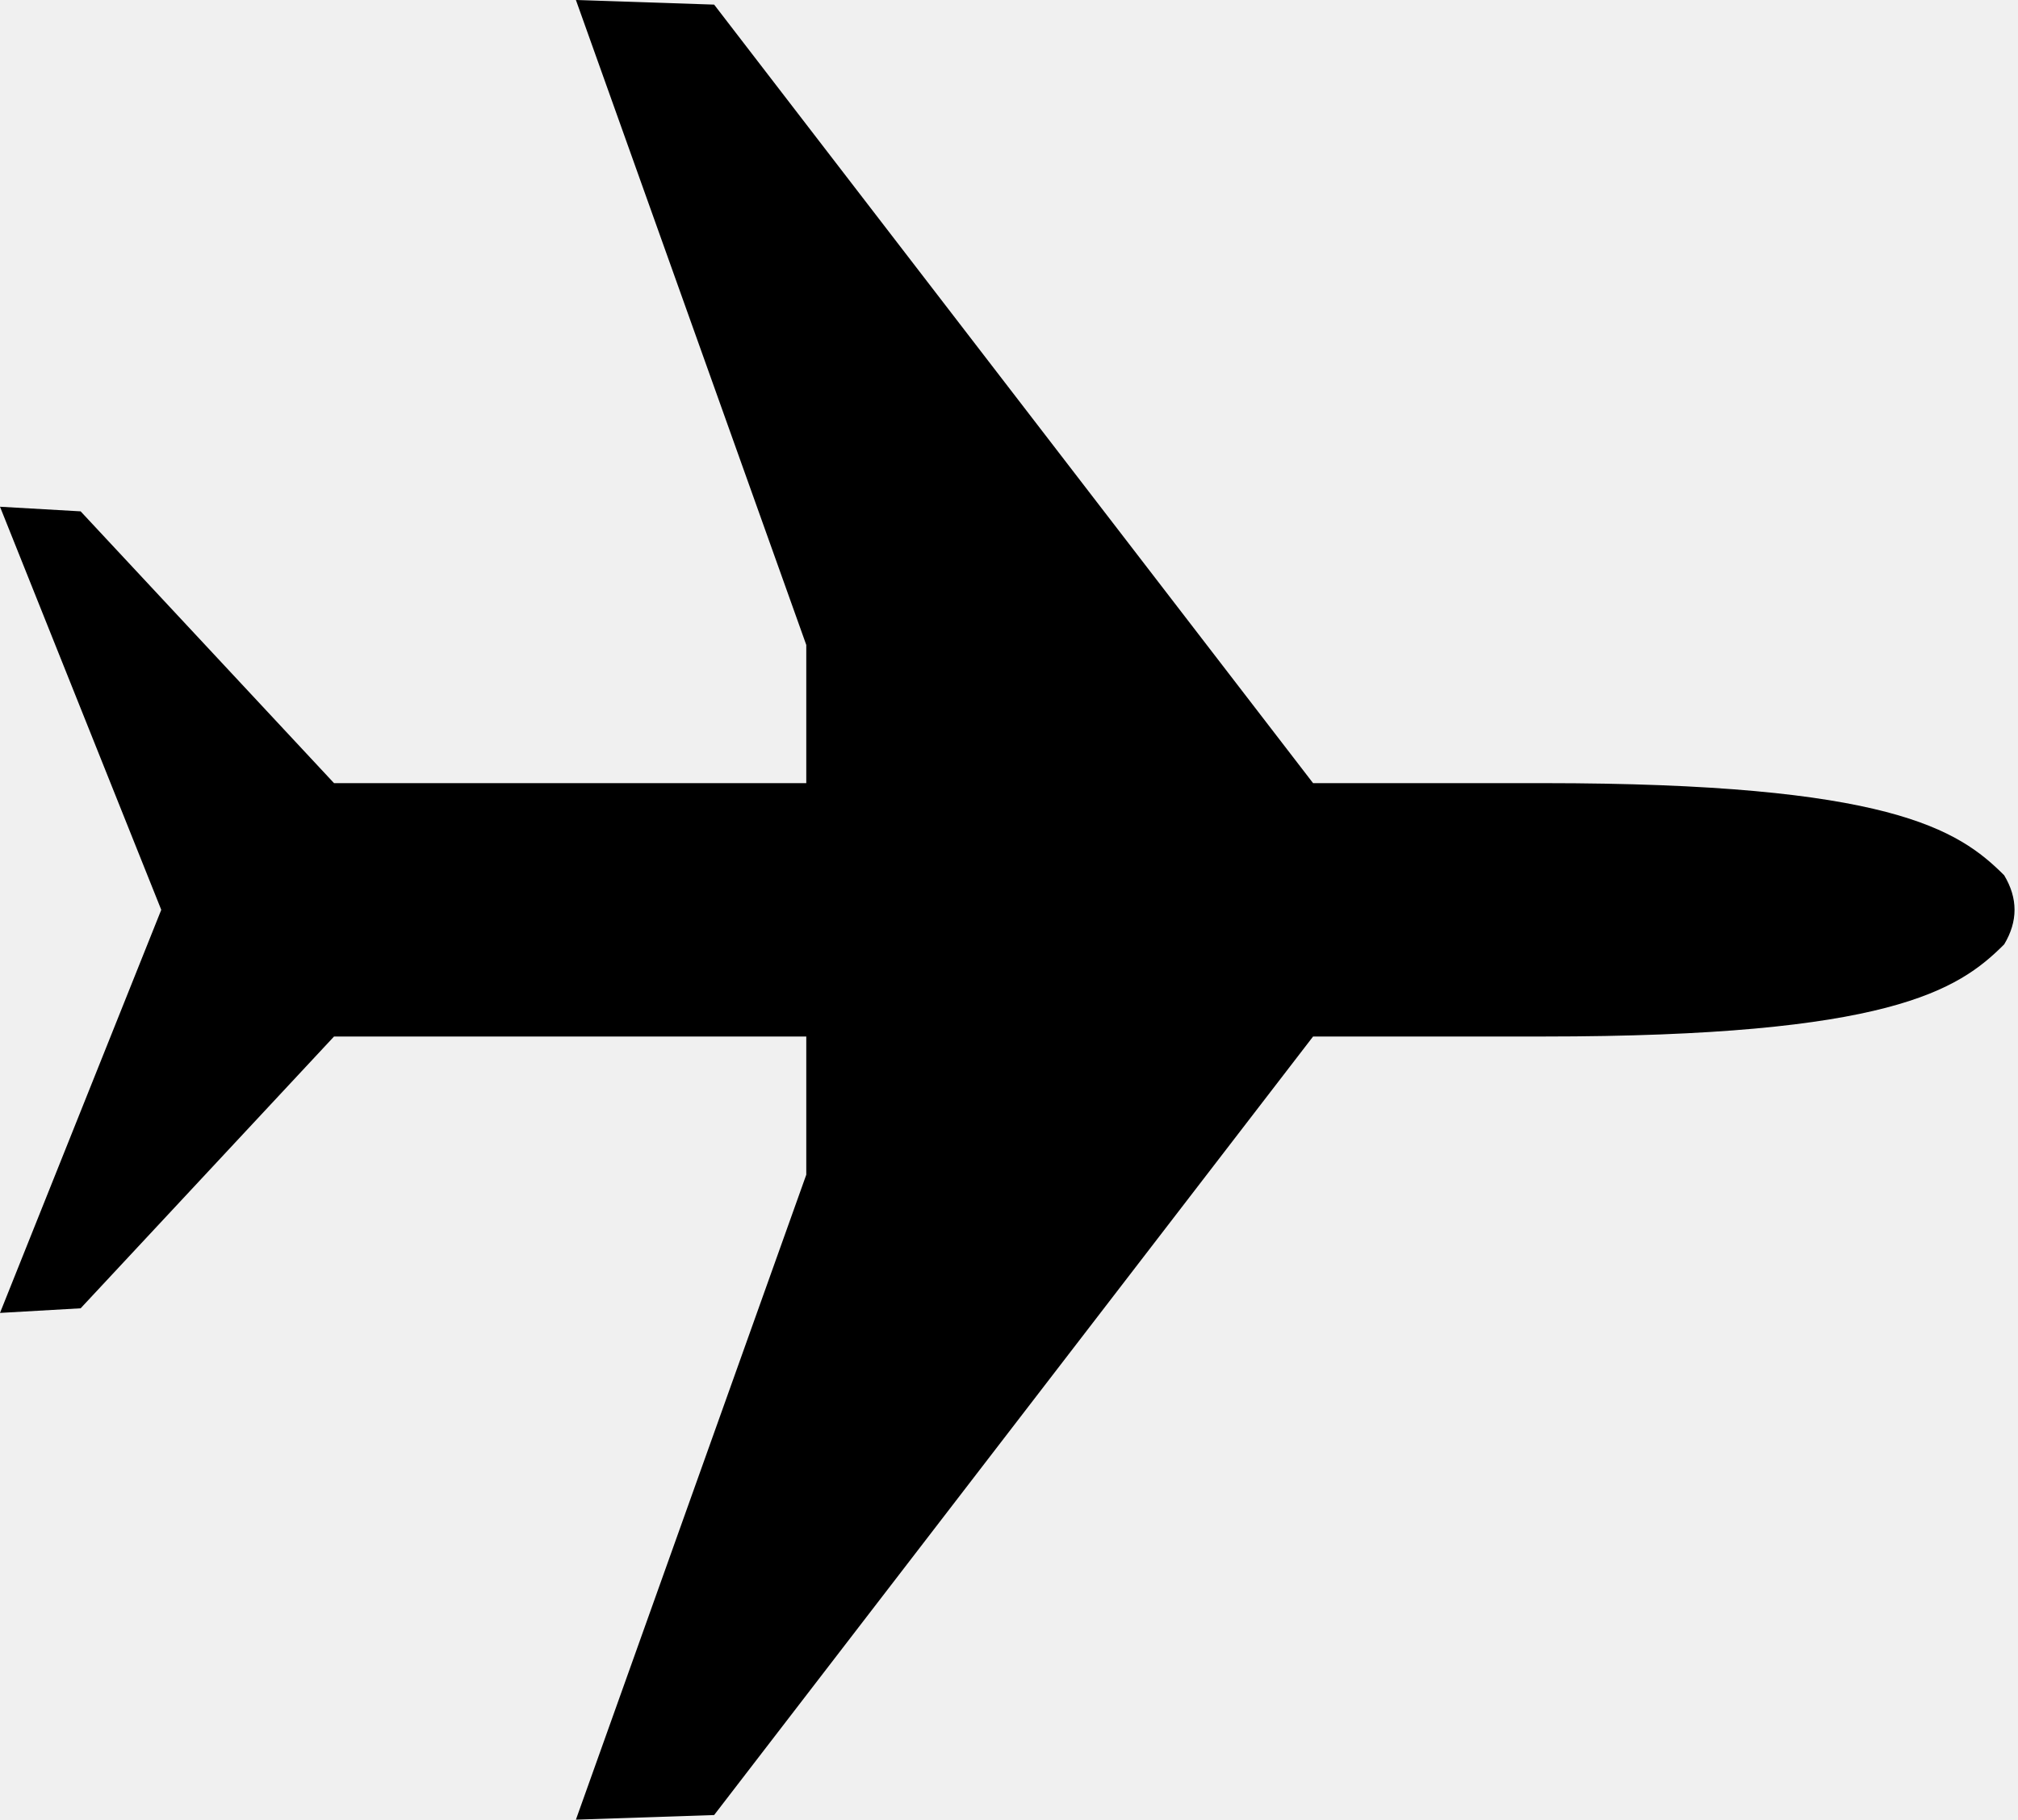
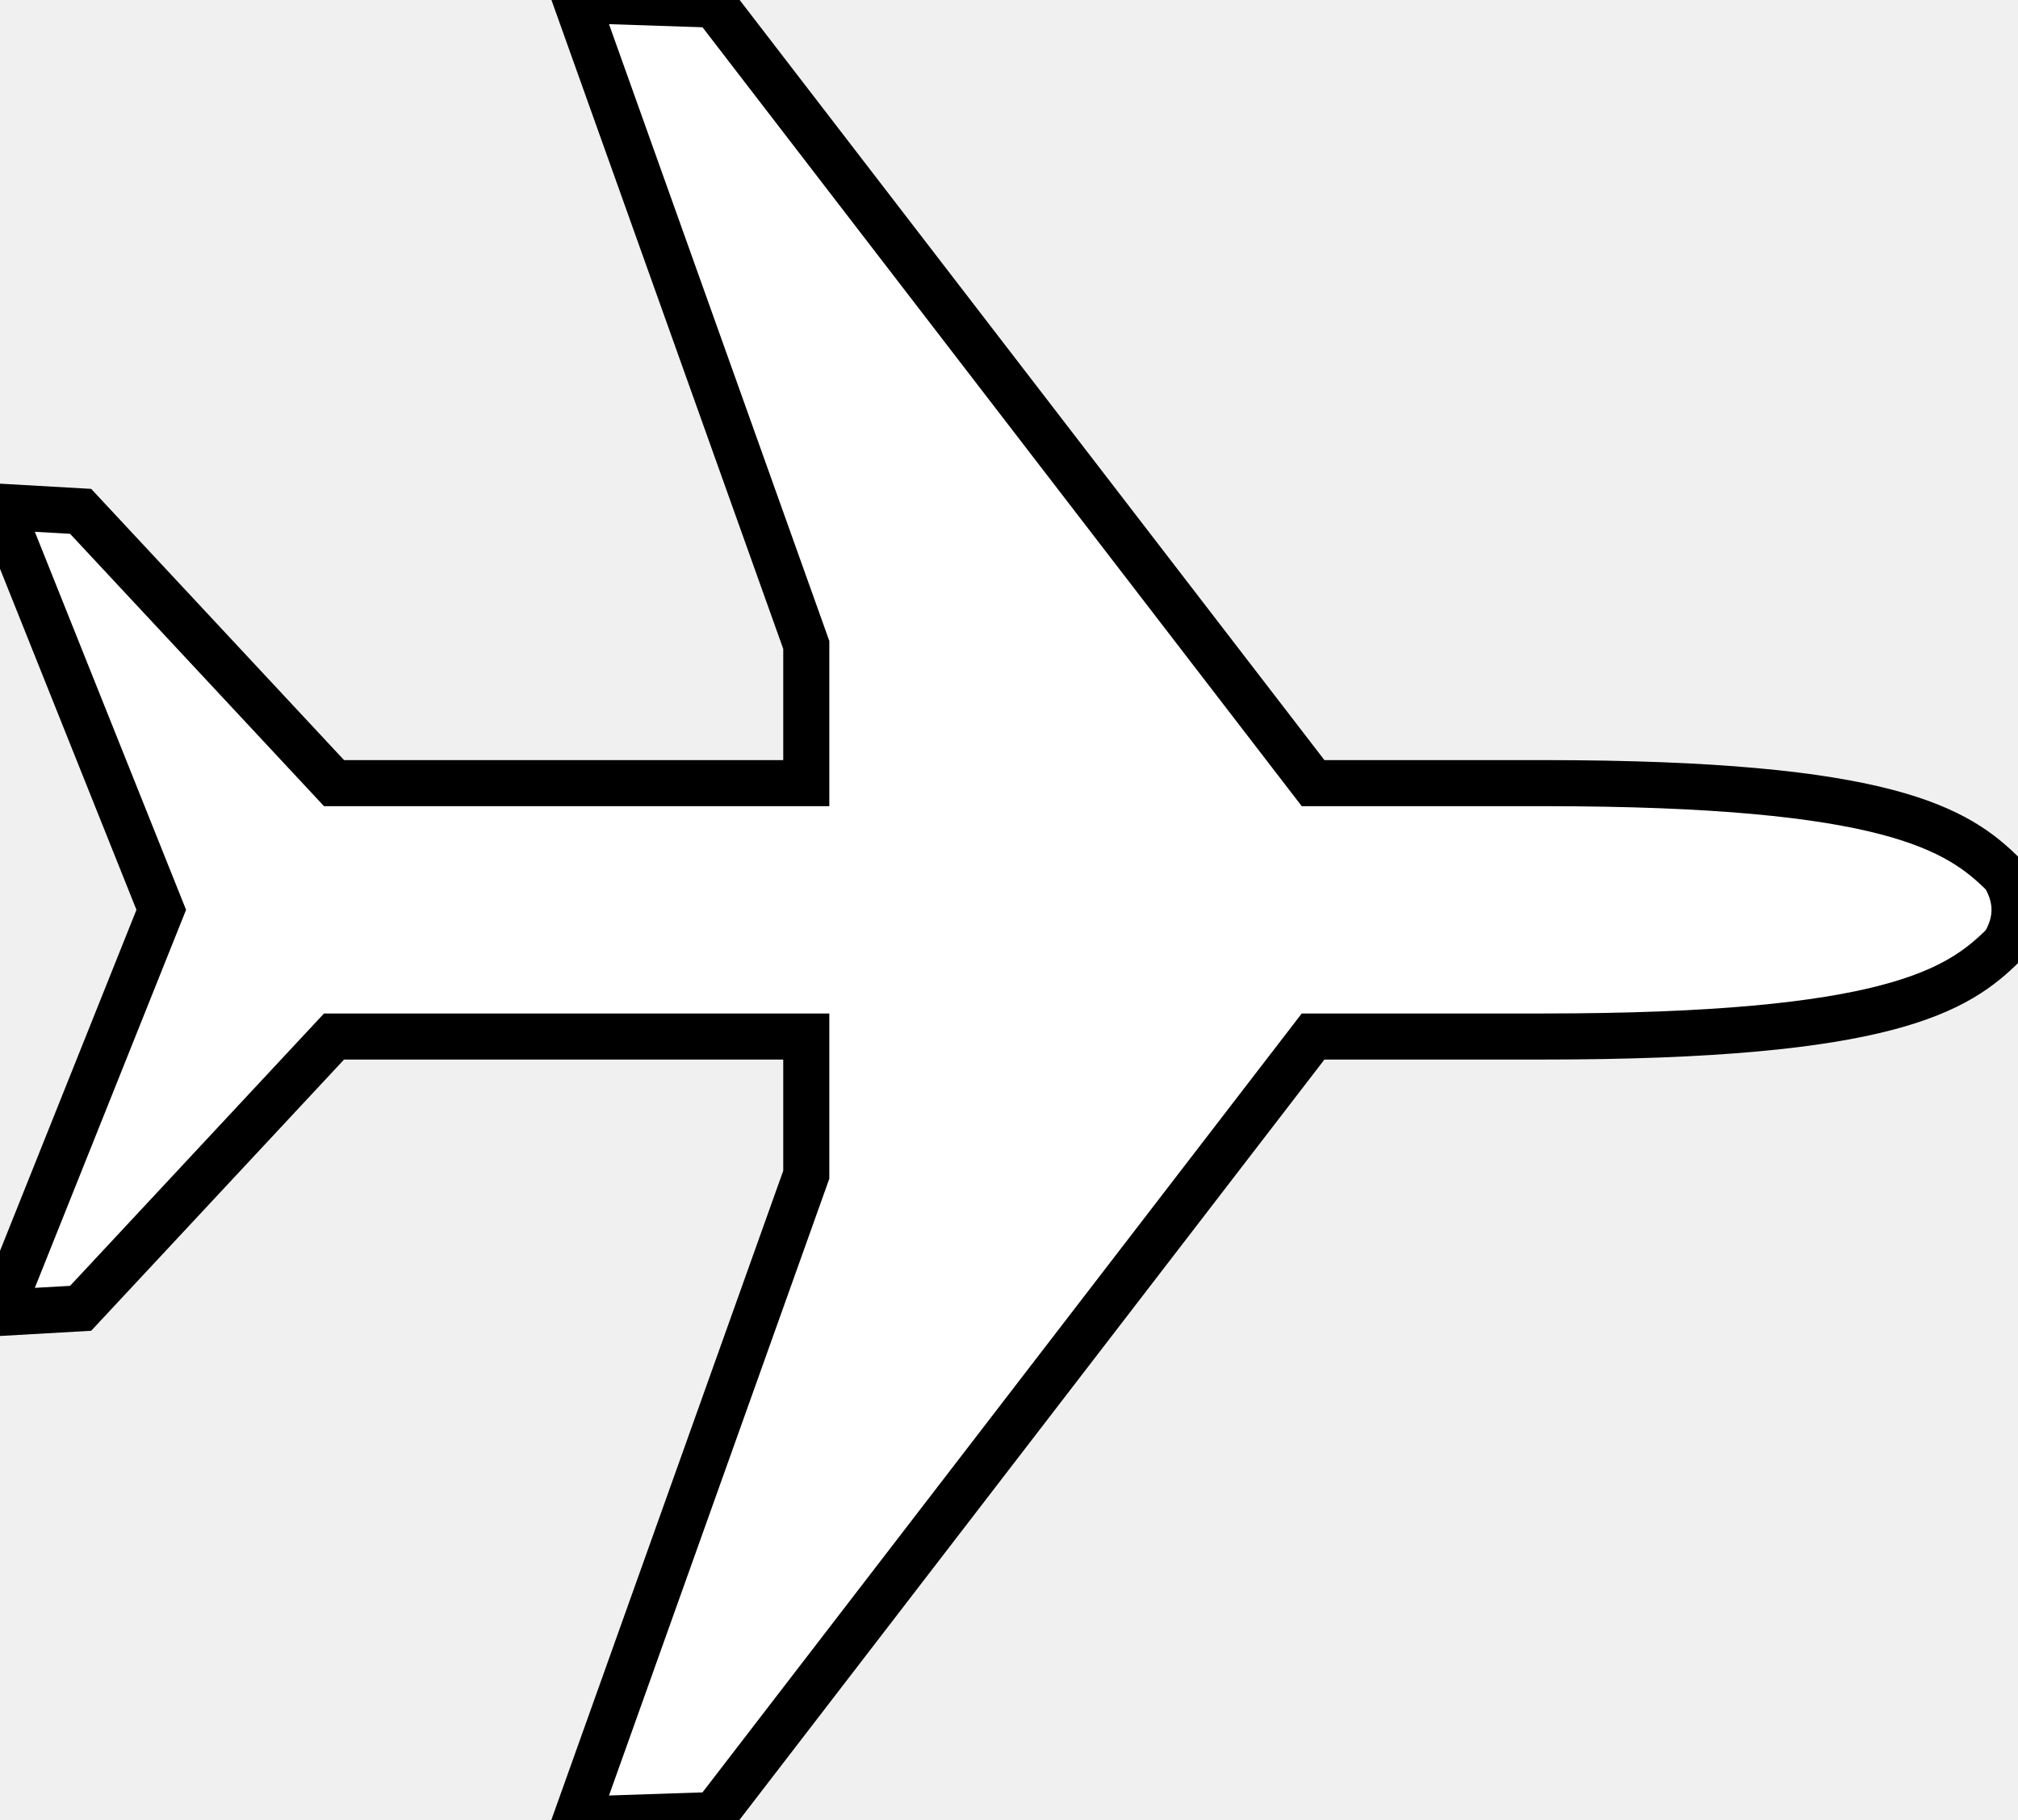
<svg xmlns="http://www.w3.org/2000/svg" width="87.6" height="79" viewBox="0 0 87.6 79">
-   <path d="M7,39.5 L0,22 L3.5,22.2 L14.5,34 L35,34 L35,28 L25,0 L31,0.2 L57,34 L67,34 C82 34, 85 36, 87 38 C87.6 39,87.6 40,87 41 C85 43, 82 45, 67 45 L57,45 L31,78.8 L25,79 L35,51 L35,45 L14.5,45 L3.5,56.8 L0,57z" fill="black" />
+   <path d="M7,39.5 L0,22 L3.5,22.2 L14.5,34 L35,34 L35,28 L25,0 L31,0.2 L57,34 L67,34 C82 34, 85 36, 87 38 C87.6 39,87.6 40,87 41 C85 43, 82 45, 67 45 L57,45 L31,78.8 L25,79 L35,51 L35,45 L14.5,45 L3.5,56.8 L0,57z" fill="white" stroke="black" stroke-width="2px" />
</svg>
